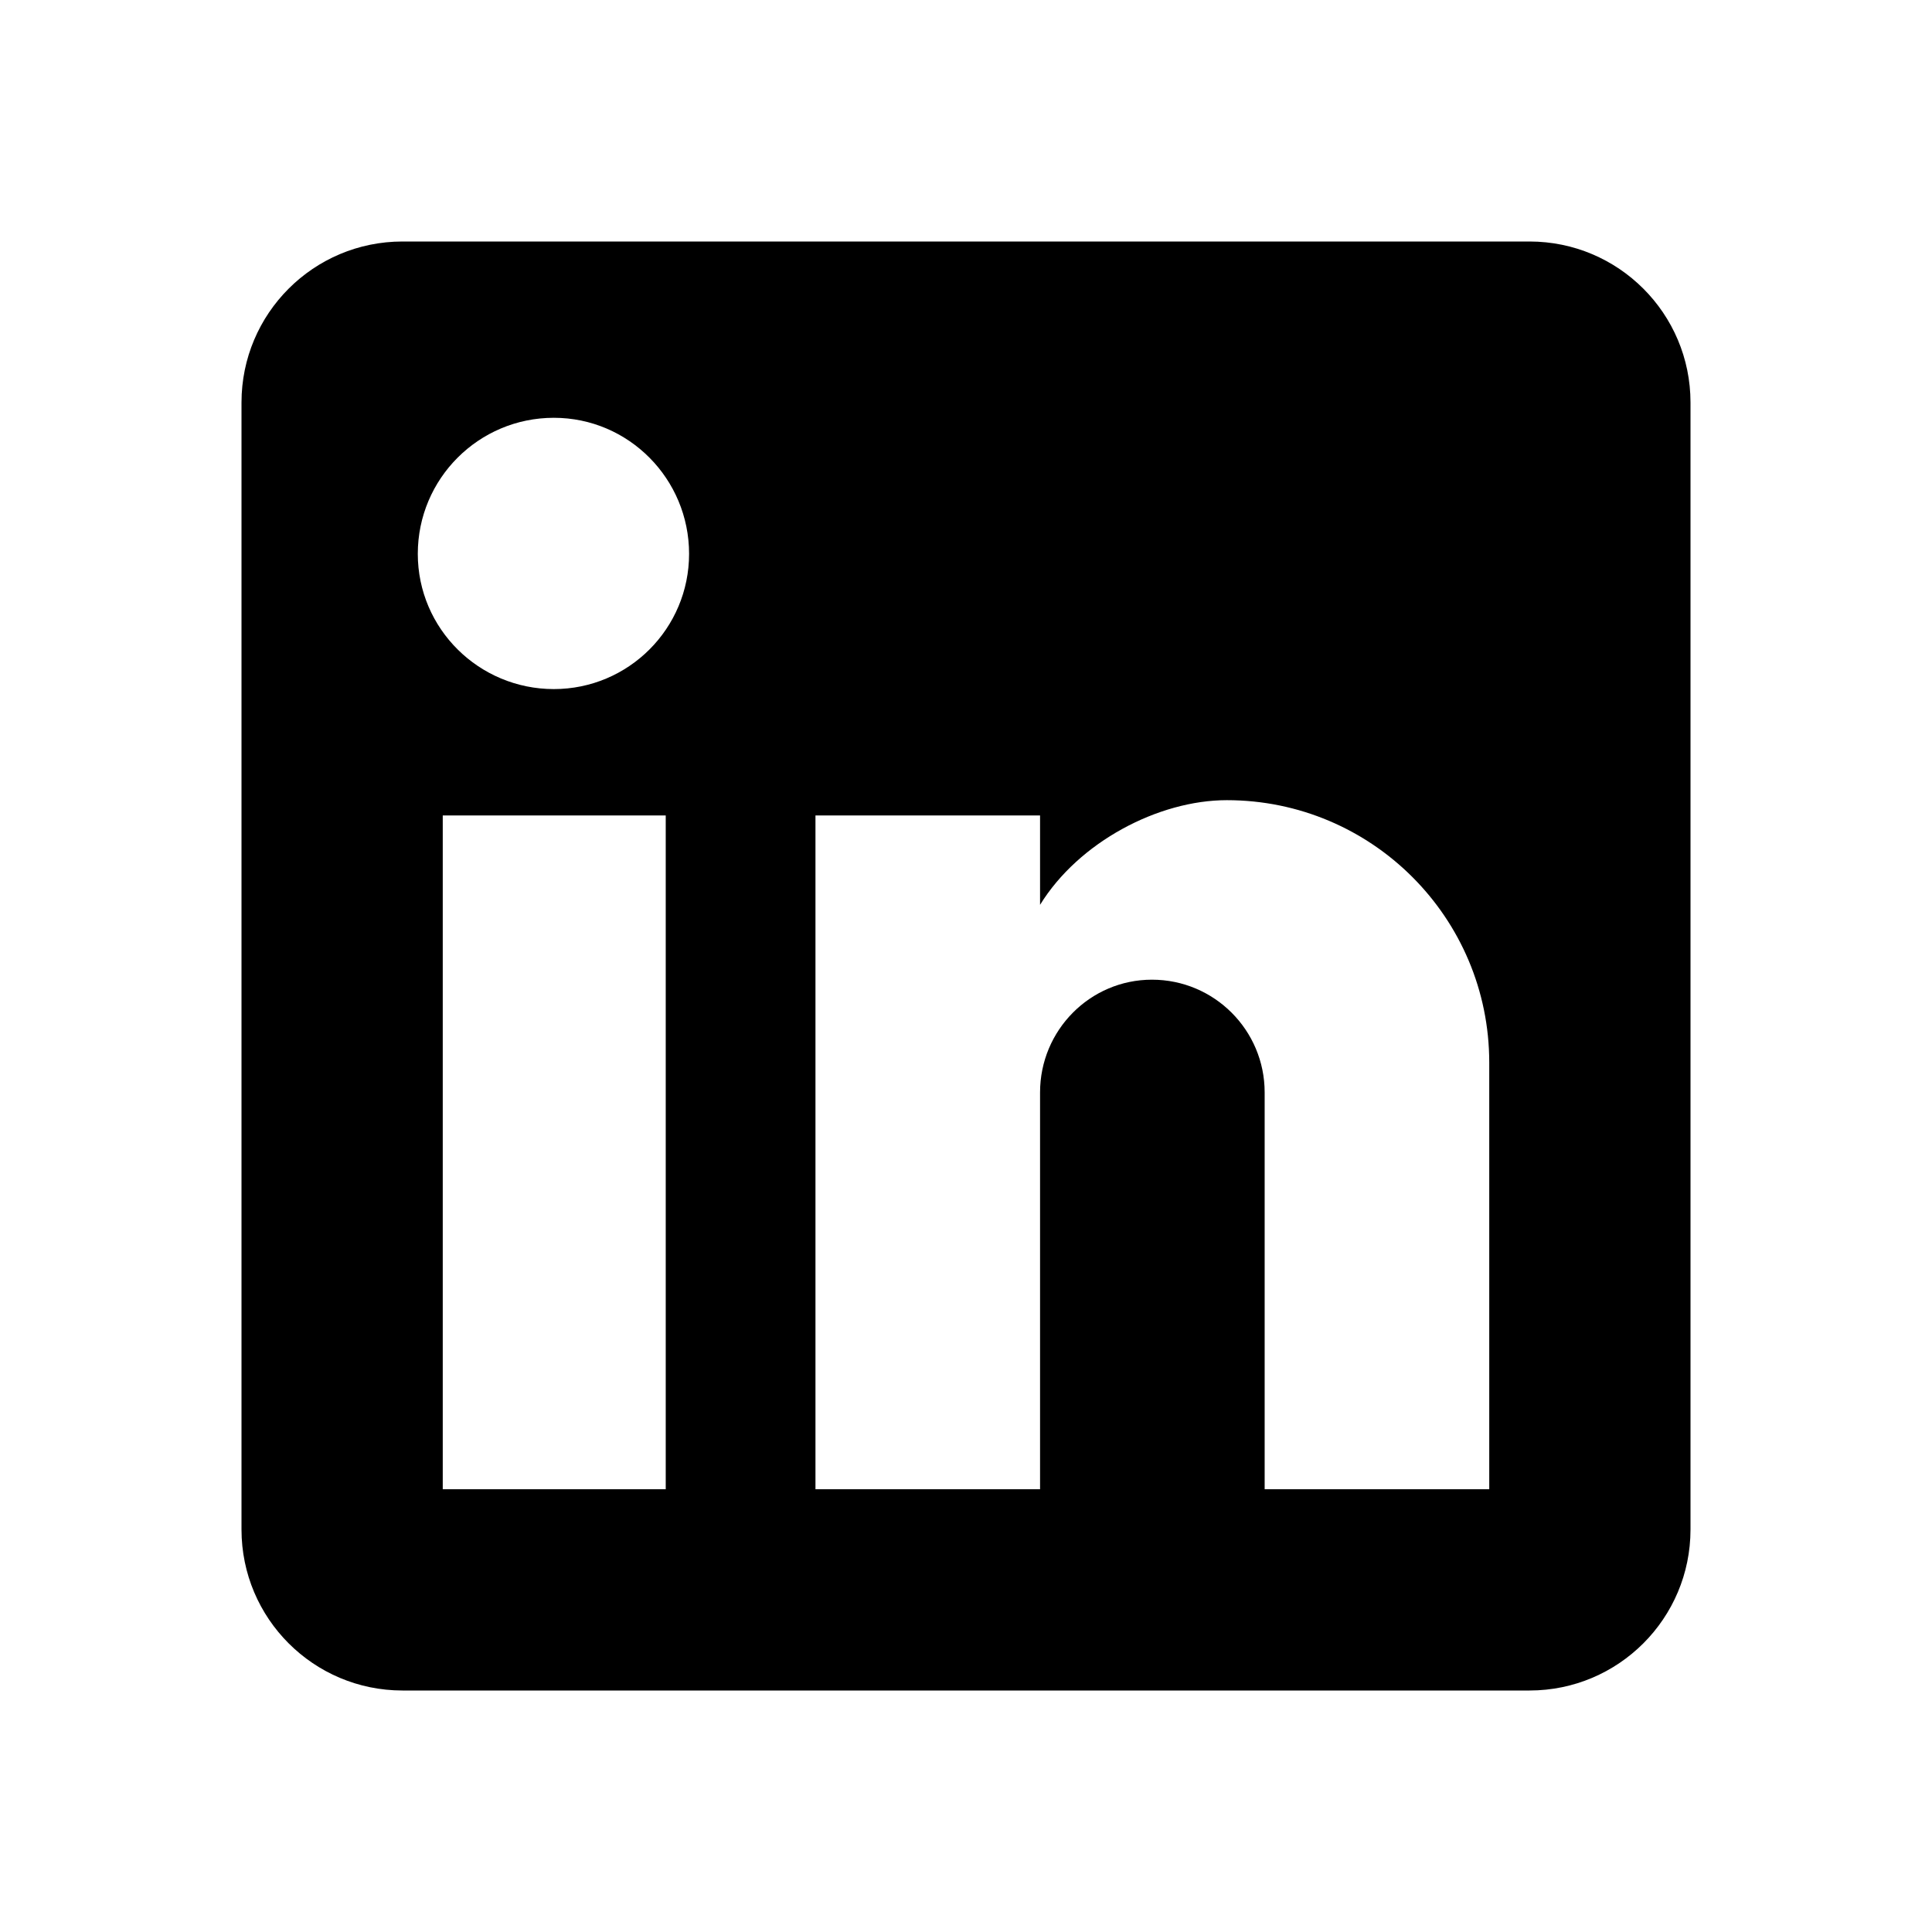
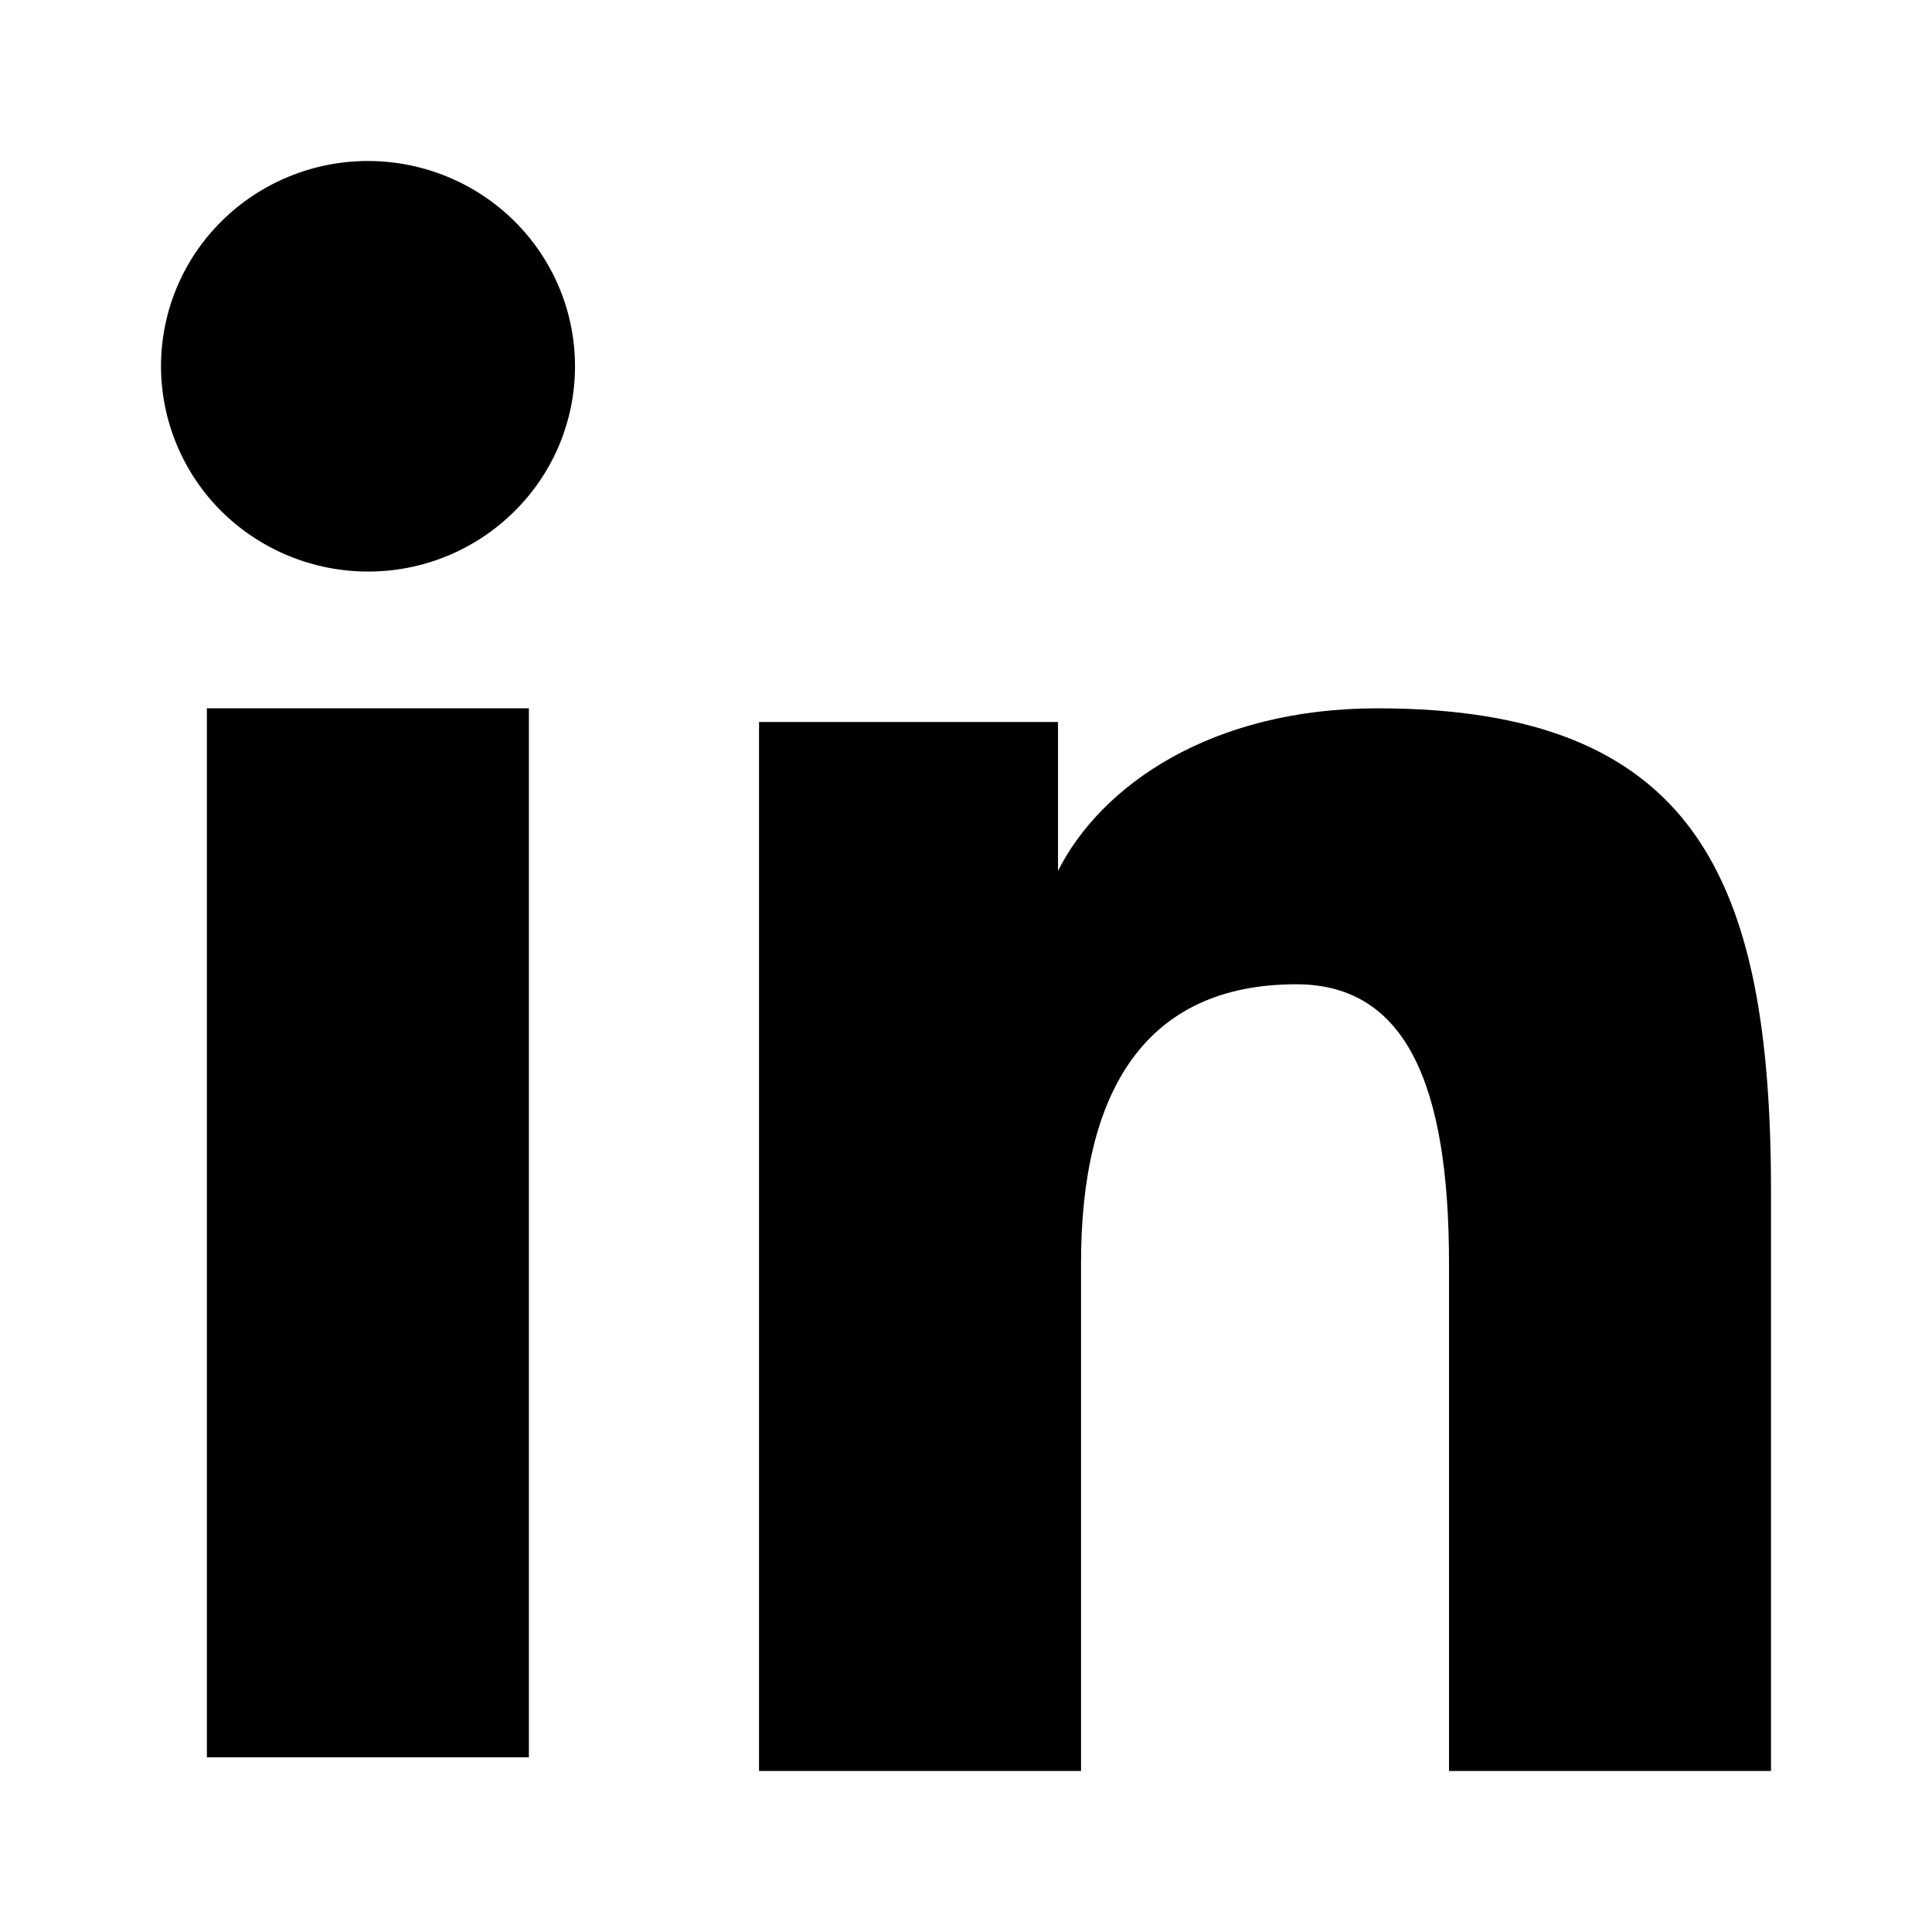
<svg xmlns="http://www.w3.org/2000/svg" width="1em" height="1em" viewBox="0 0 24 24">
-   <path fill="currentColor" d="M19 3a2 2 0 0 1 2 2v14a2 2 0 0 1-2 2H5a2 2 0 0 1-2-2V5a2 2 0 0 1 2-2zm-.5 15.5v-5.3a3.26 3.26 0 0 0-3.26-3.26c-.85 0-1.84.52-2.32 1.3v-1.11h-2.79v8.37h2.79v-4.93c0-.77.62-1.4 1.39-1.4a1.4 1.4 0 0 1 1.4 1.4v4.93zM6.88 8.56a1.68 1.68 0 0 0 1.68-1.68c0-.93-.75-1.69-1.68-1.69a1.69 1.69 0 0 0-1.69 1.69c0 .93.76 1.68 1.69 1.68m1.39 9.94v-8.37H5.5v8.37z" />
+   <path fill="currentColor" fill-rule="evenodd" d="M9.429 8.969h3.714v1.85c.535-1.064 1.907-2.02 3.968-2.02c3.951 0 4.889 2.118 4.889 6.004V22h-4v-6.312c0-2.213-.535-3.461-1.897-3.461c-1.889 0-2.674 1.345-2.674 3.46V22h-4zM2.57 21.83h4V8.799h-4zM7.143 4.55a2.53 2.53 0 0 1-.753 1.802a2.573 2.573 0 0 1-1.82.748a2.59 2.59 0 0 1-1.818-.747A2.548 2.548 0 0 1 2 4.55c0-.677.27-1.325.753-1.803A2.583 2.583 0 0 1 4.571 2c.682 0 1.336.269 1.819.747c.482.478.753 1.126.753 1.803" clip-rule="evenodd" />
</svg>
